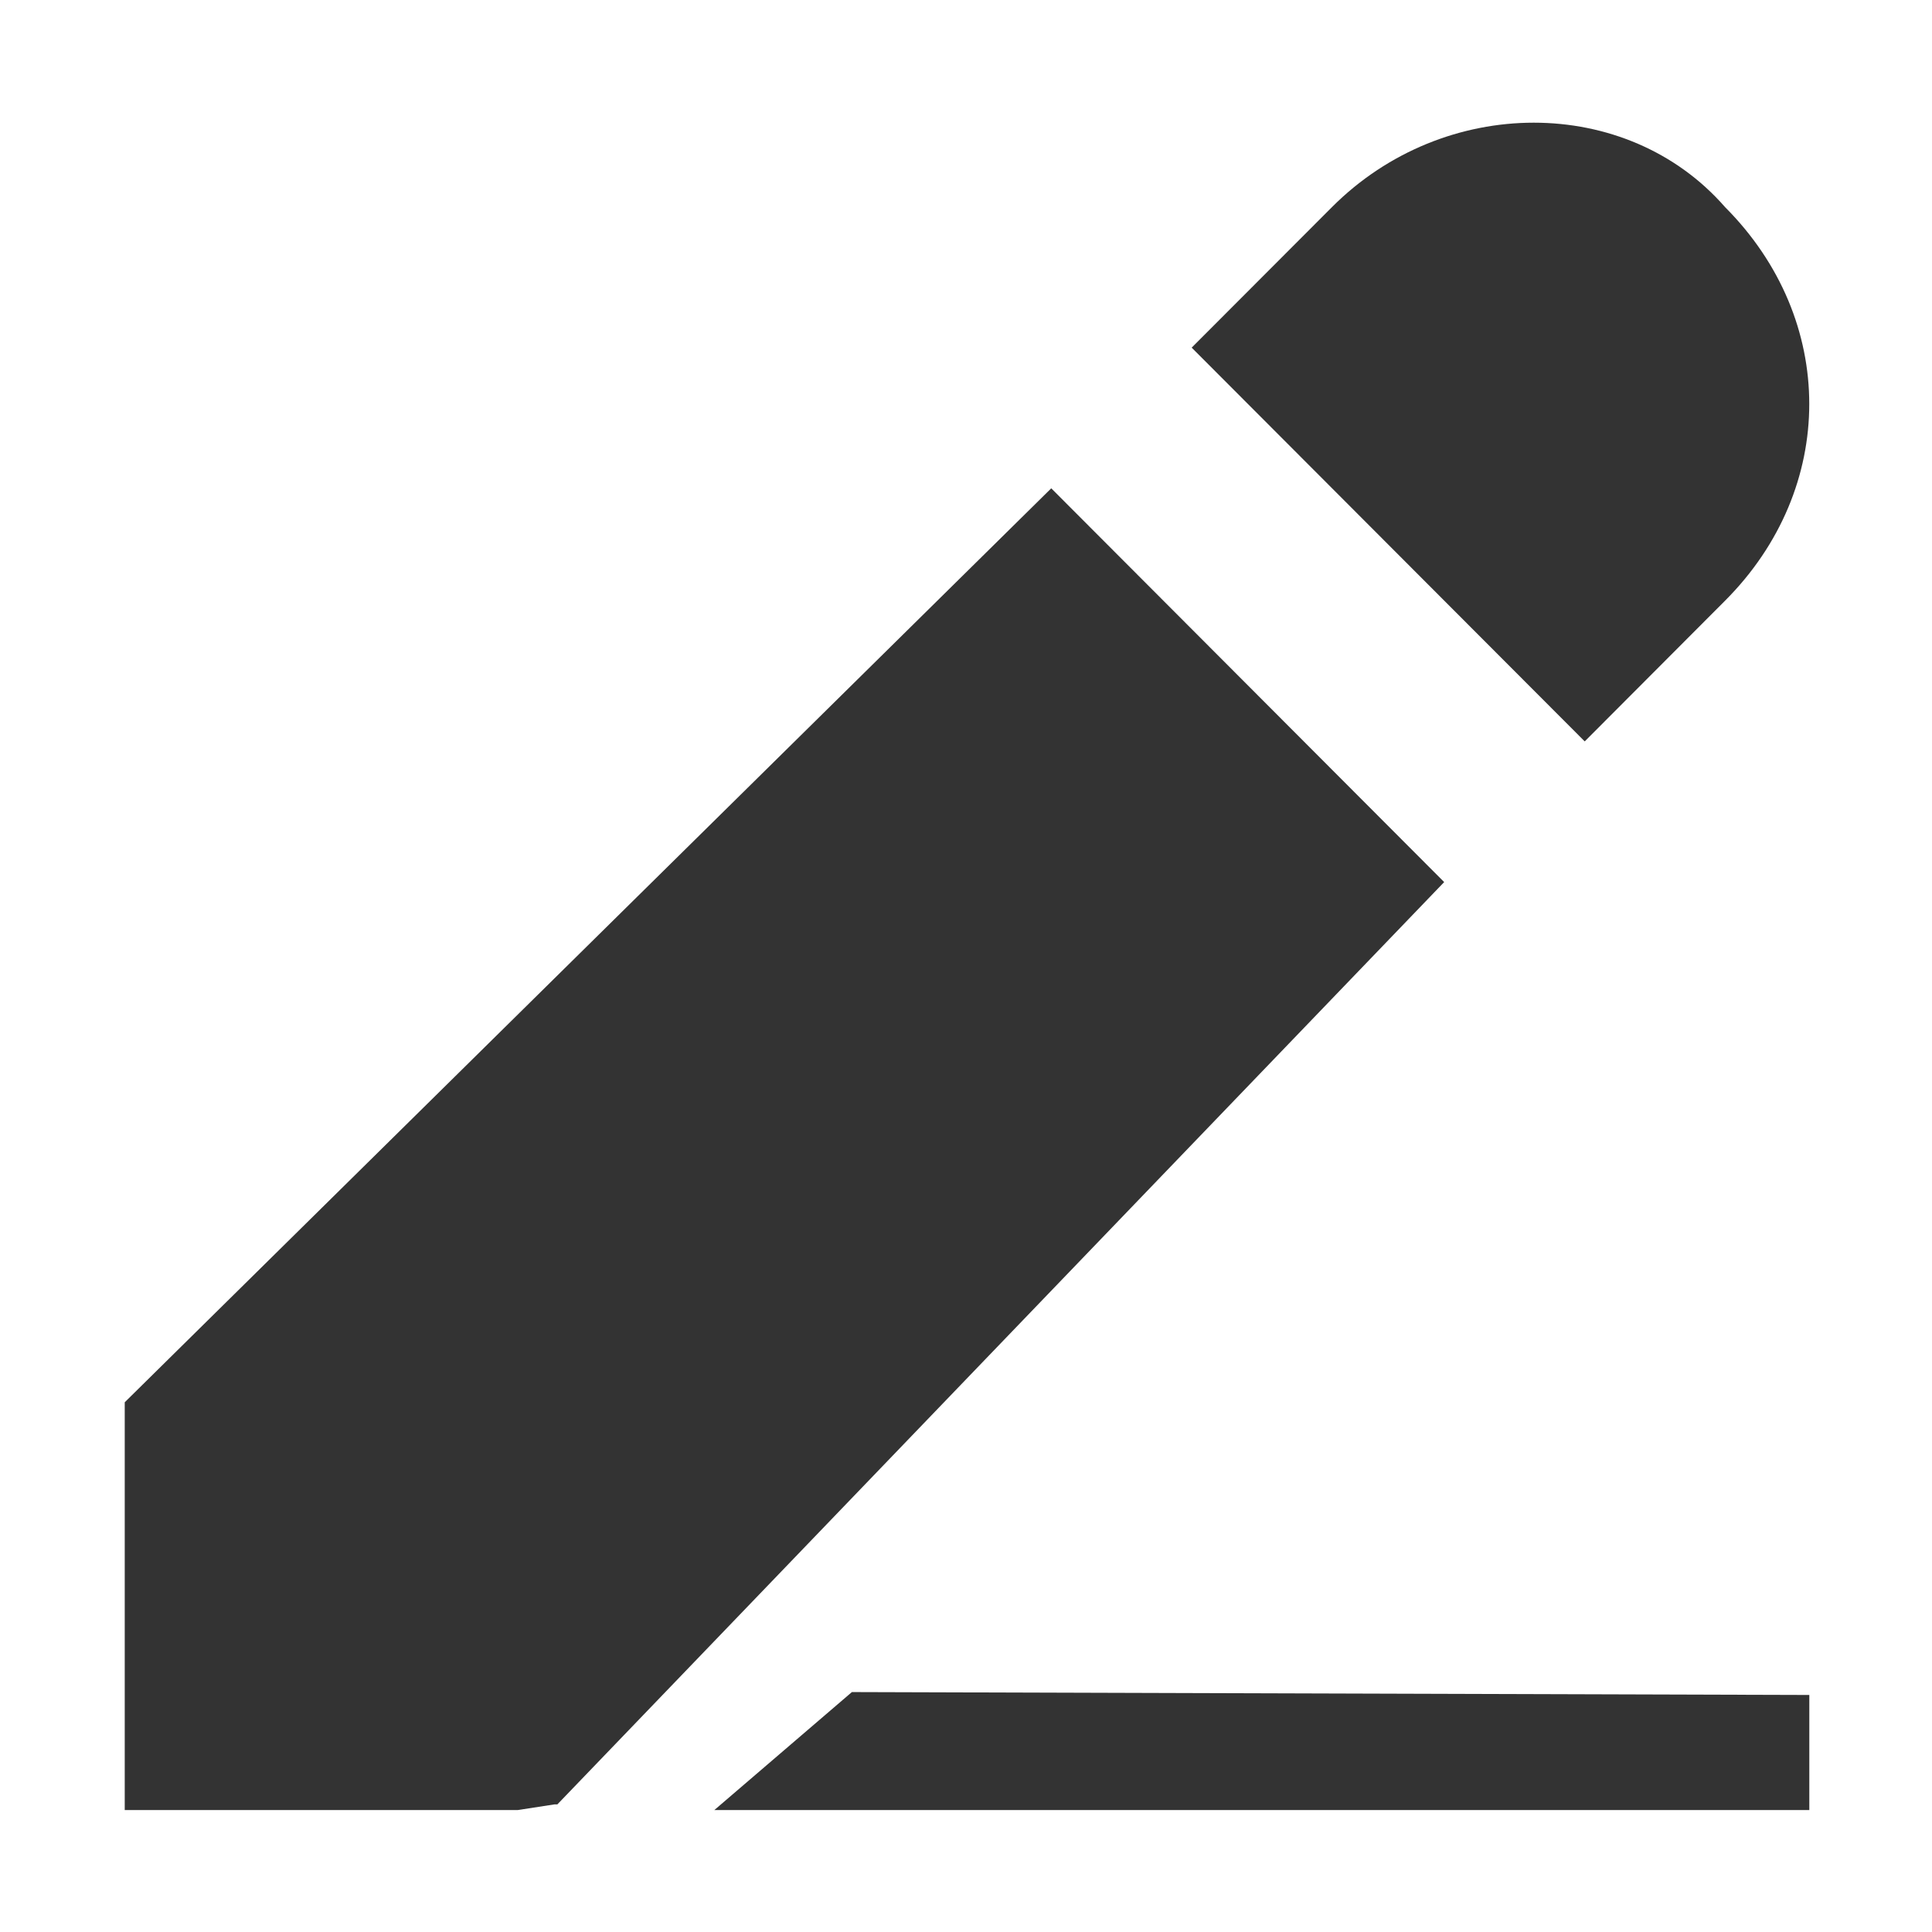
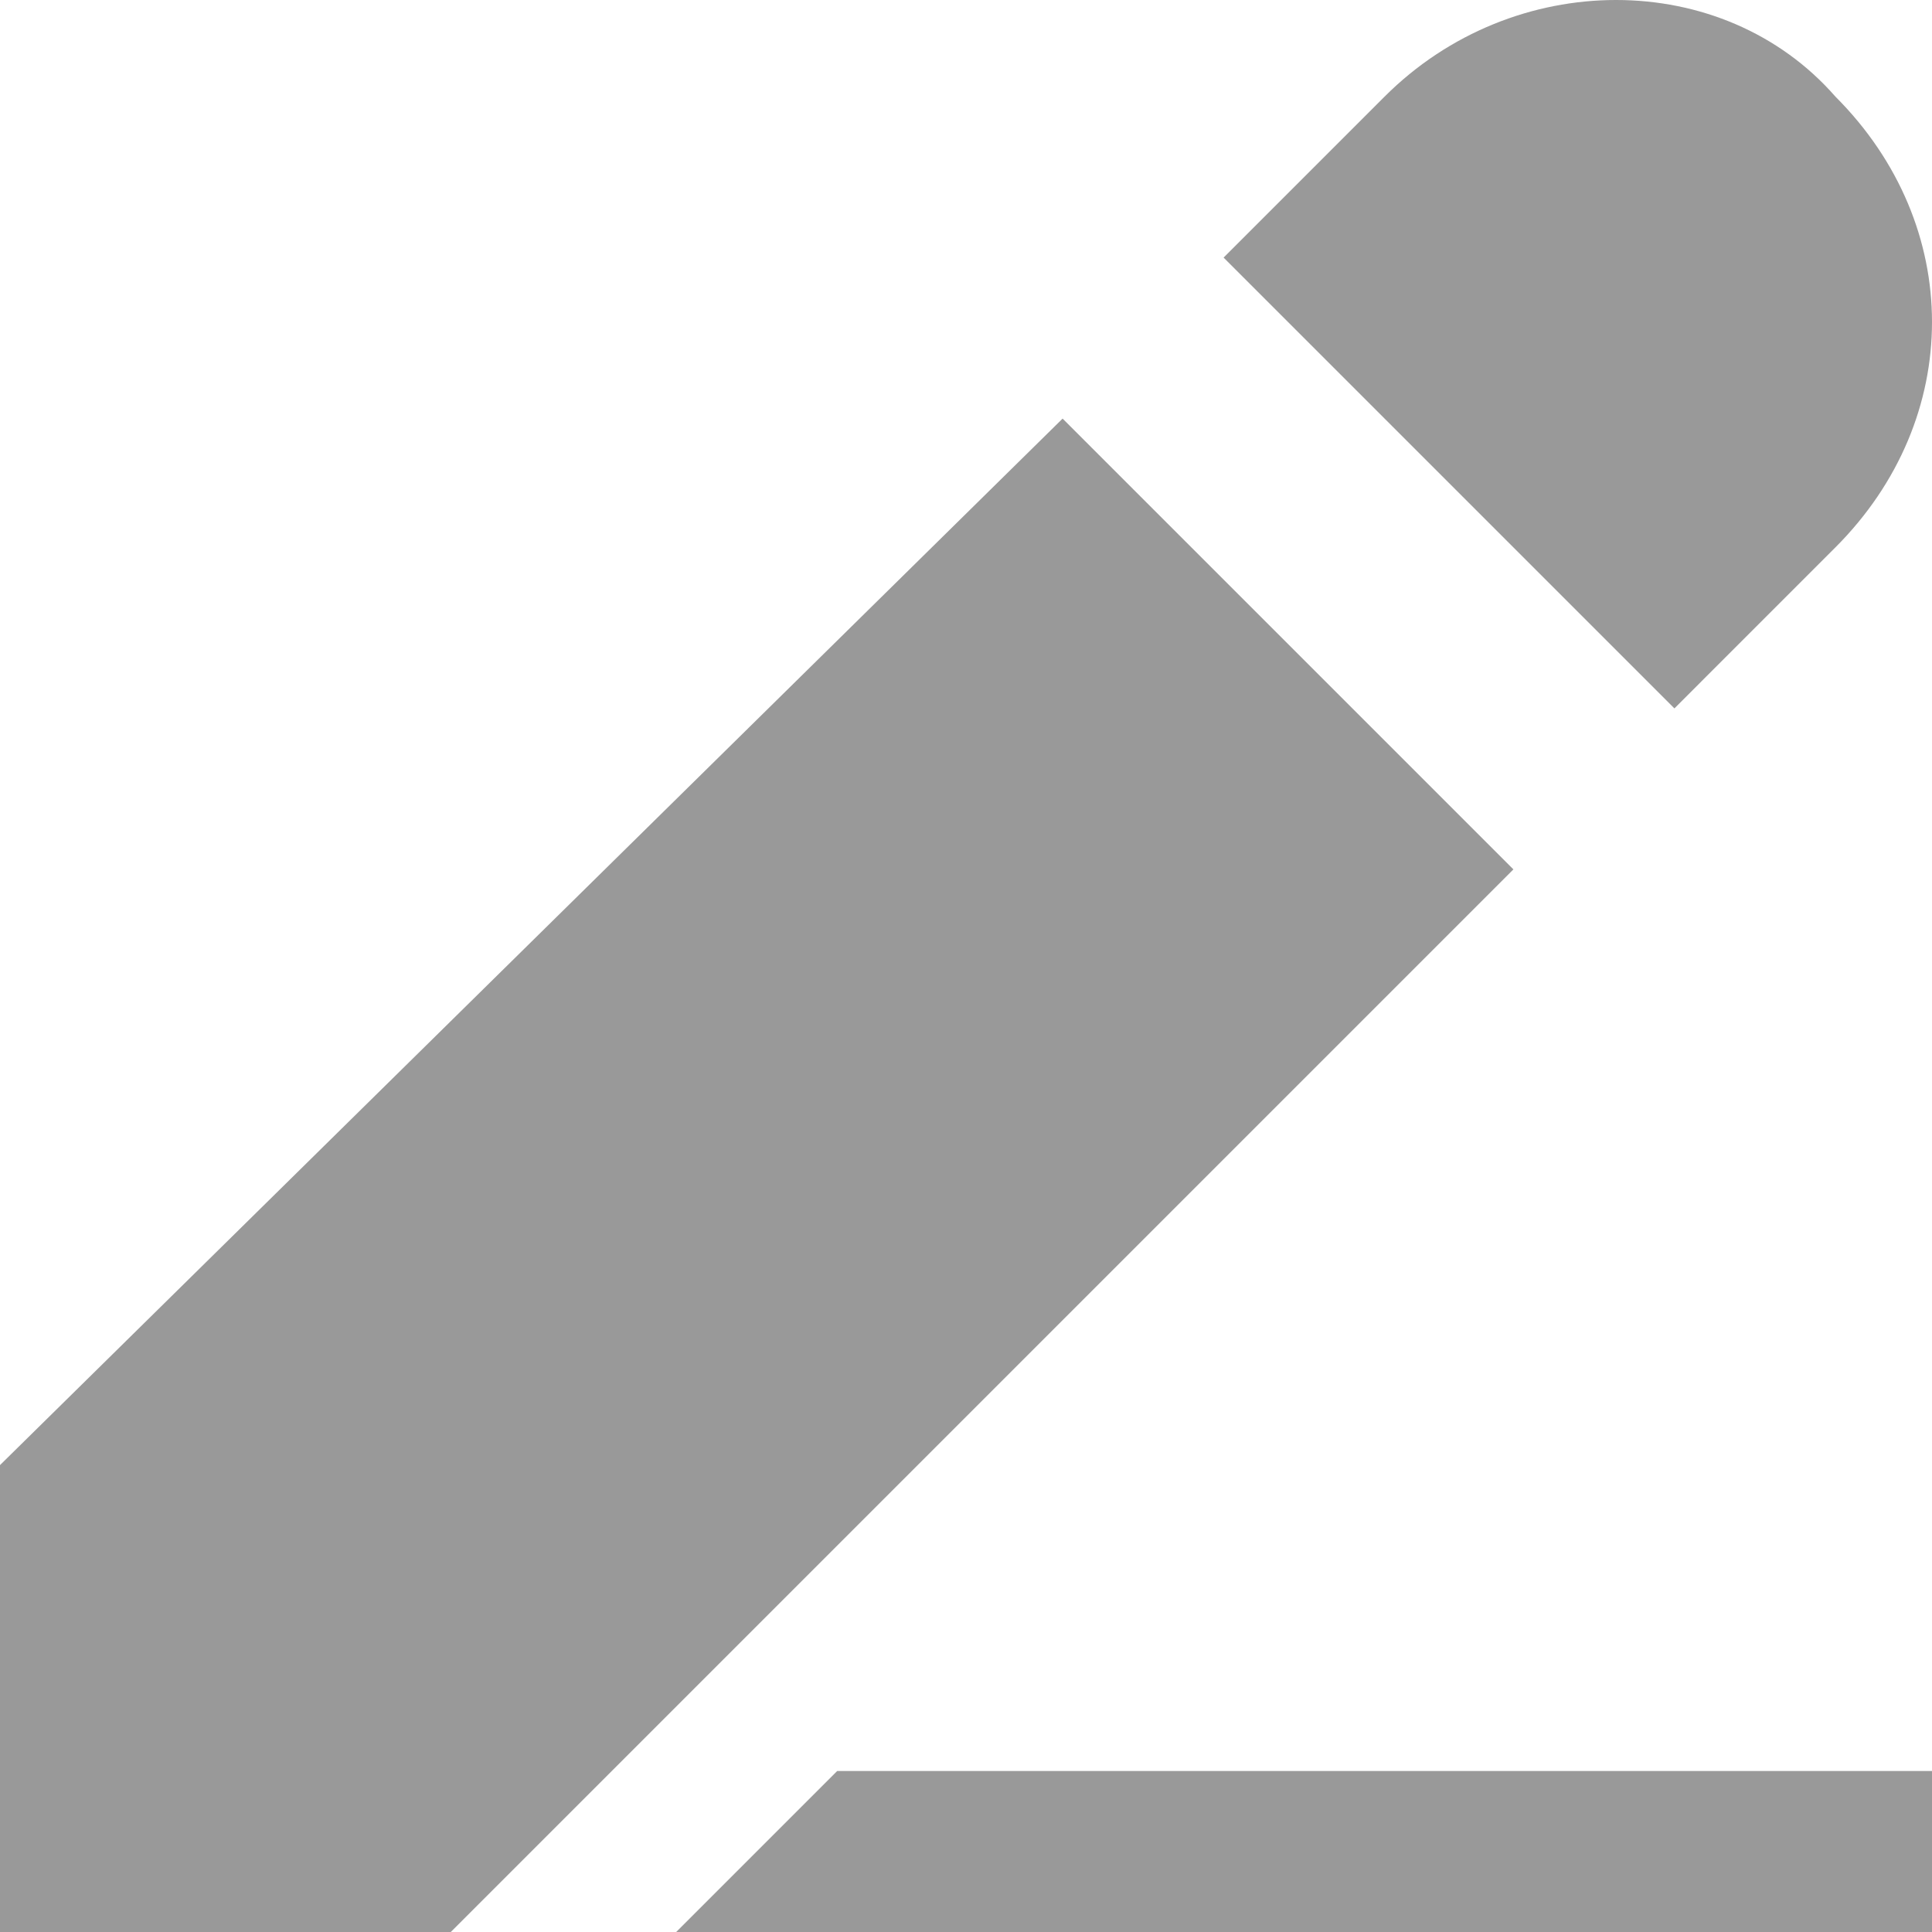
- <svg xmlns="http://www.w3.org/2000/svg" version="1.1" width="16" height="16" viewBox="0 0 16 16" id="svg2" xml:space="preserve" style="overflow:visible">
-   <defs id="defs4" />
-   <path d="m 7.055,14.013 7.929,0.024 0,0.953 -9.068,0 z m 1.651,-9.969 -7.673,7.569 0,0 0,0 0,3.377 3.255,0 0,0 0.305,-0.047 0.023,0 7.344,-7.638 z M 14.286,4.975 13.124,6.14 9.869,2.879 11.031,1.715 c 0.93,-0.932 2.441,-0.932 3.255,0 l 0,0 c 0.93,0.932 0.93,2.329 0,3.26 z" id="path6" style="fill:#333333;fill-opacity:1" />
+ <svg xmlns="http://www.w3.org/2000/svg" version="1.1" x="0px" y="0px" width="12px" height="12px" viewBox="0 0 12 12" style="overflow:visible;enable-background:new 0 0 12 12;" xml:space="preserve" preserveAspectRatio="xMinYMid meet">
+   <defs>
+ </defs>
+   <path style="fill:#999999;" d="M5.2,11H12v1H4.2L5.2,11z M6.6,2.6L0,9.1l0,0h0V12h2.8l0,0l0,0l0,0l6.6-6.6L6.6,2.6z M11.4,3.4l-1,1  L7.6,1.6l1-1c0.8-0.8,2.1-0.8,2.8,0v0C12.2,1.4,12.2,2.6,11.4,3.4z" />
</svg>
